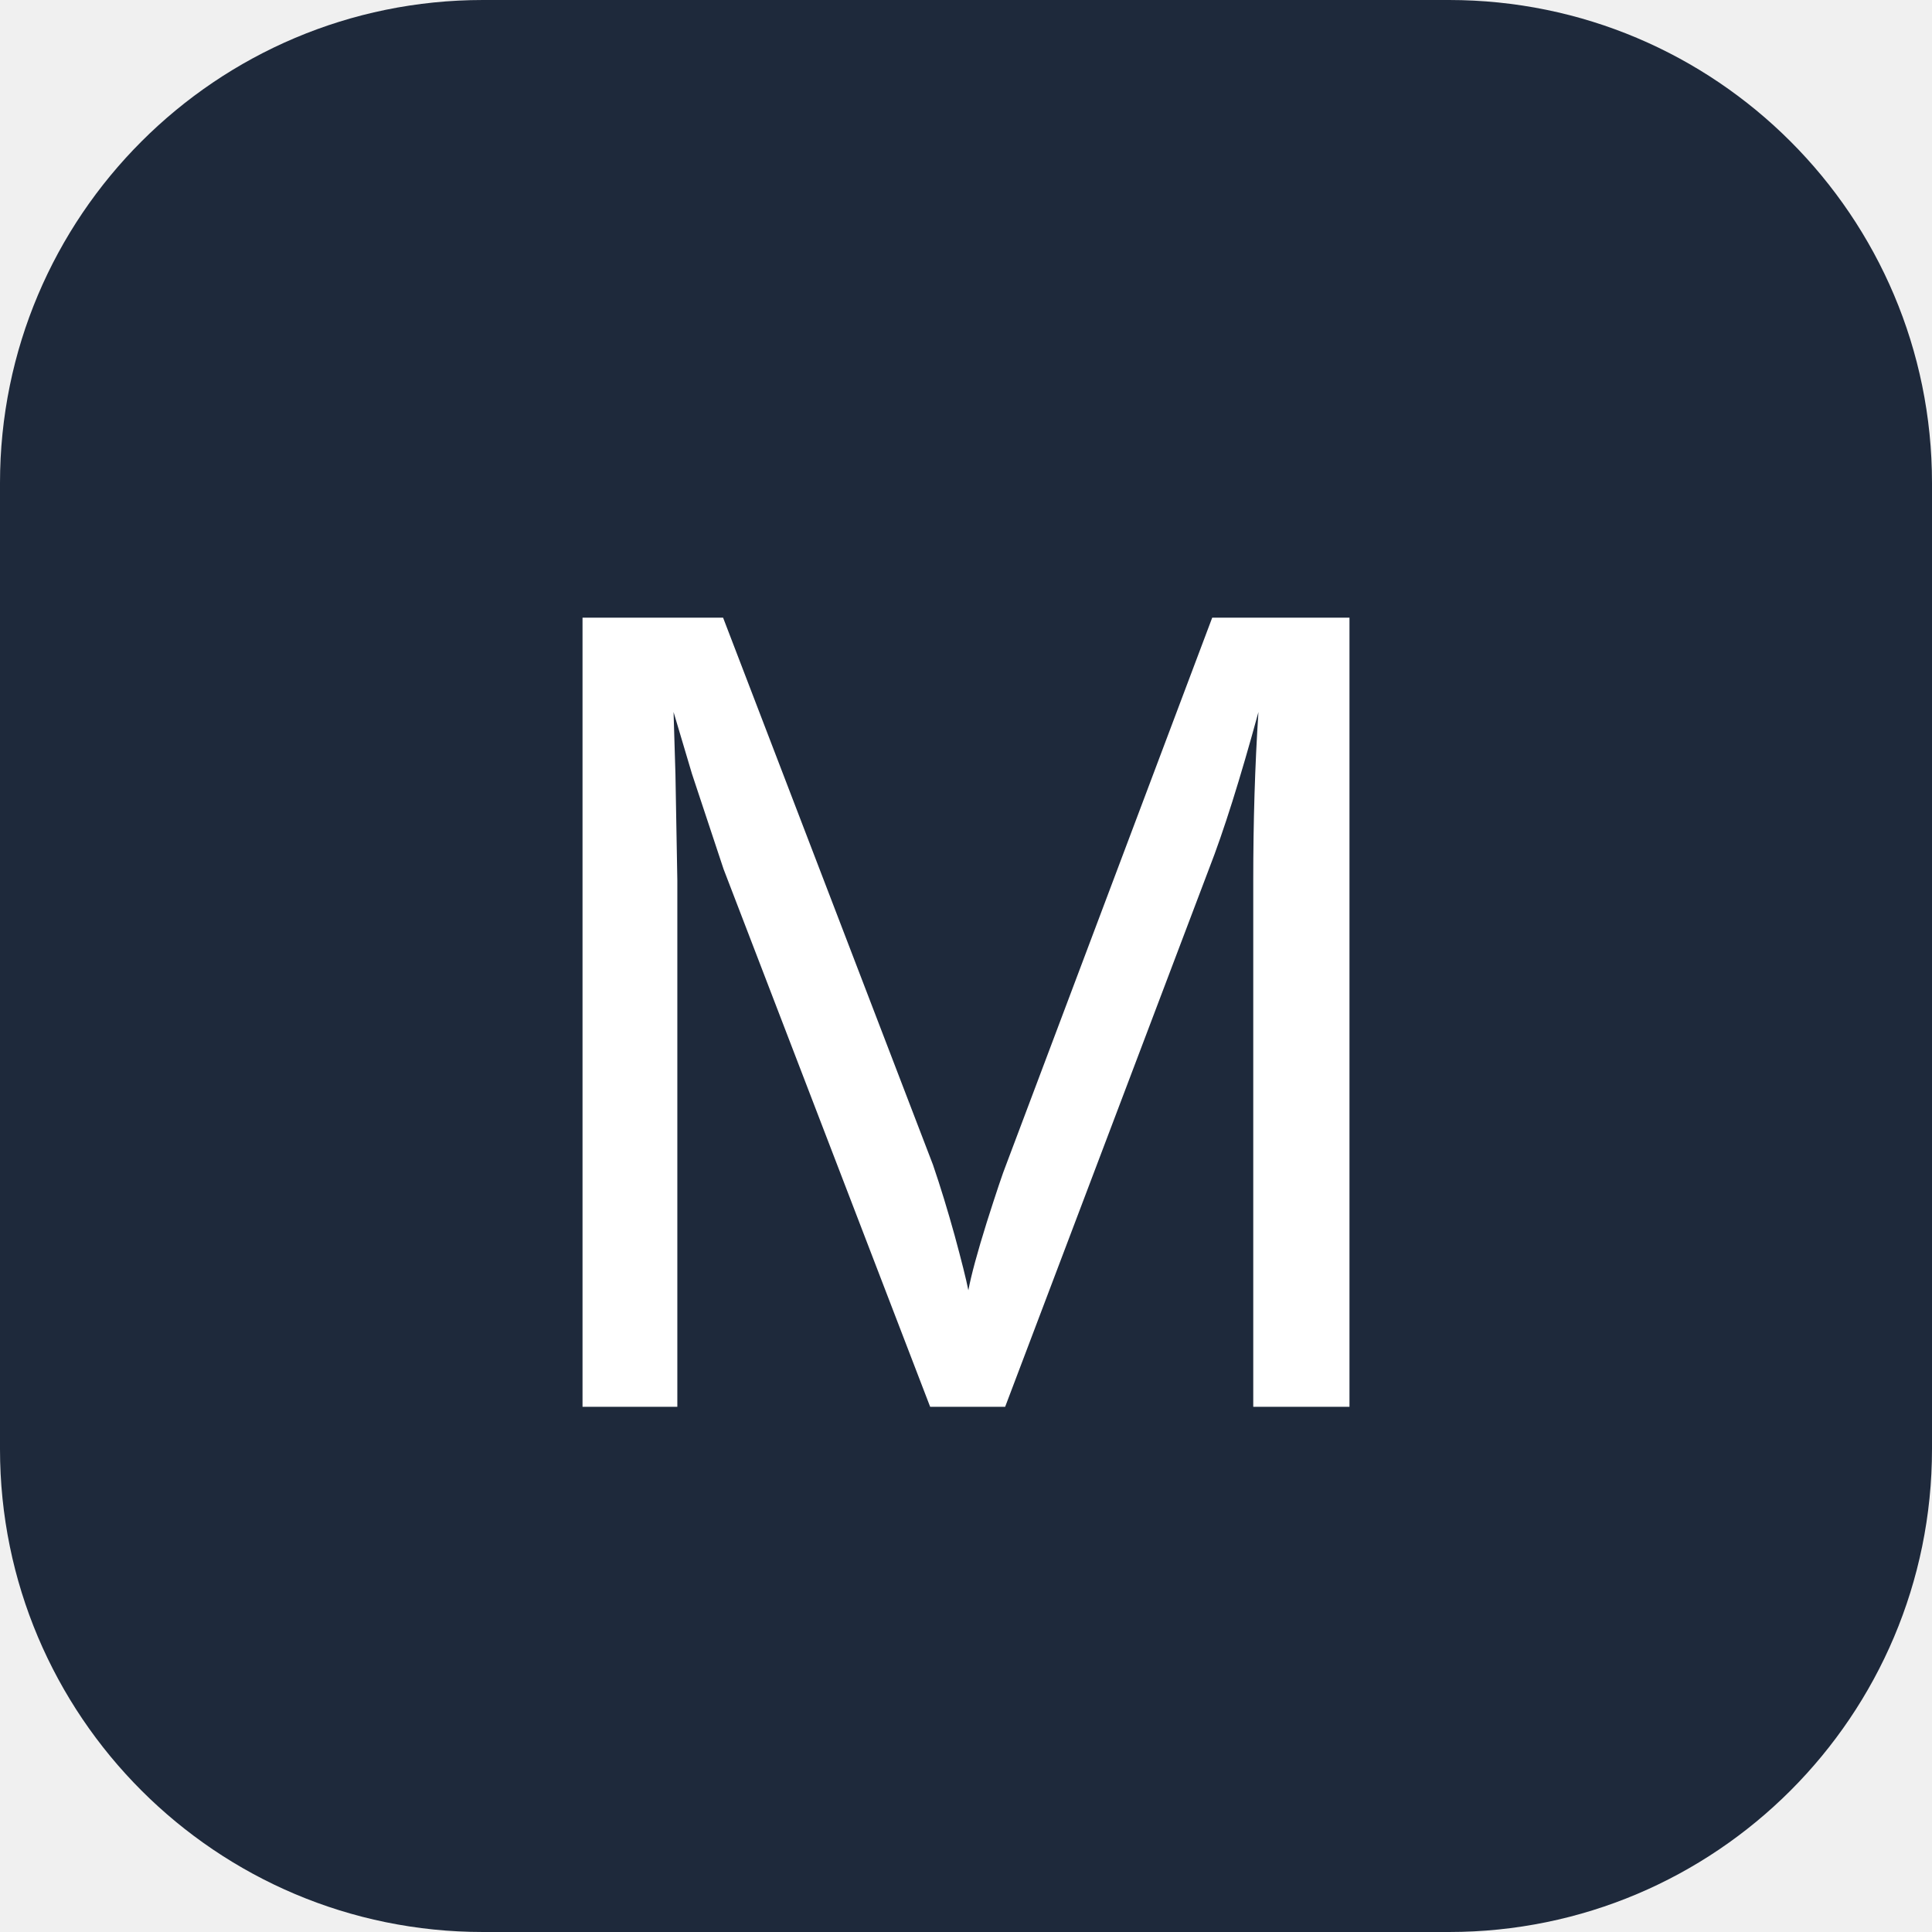
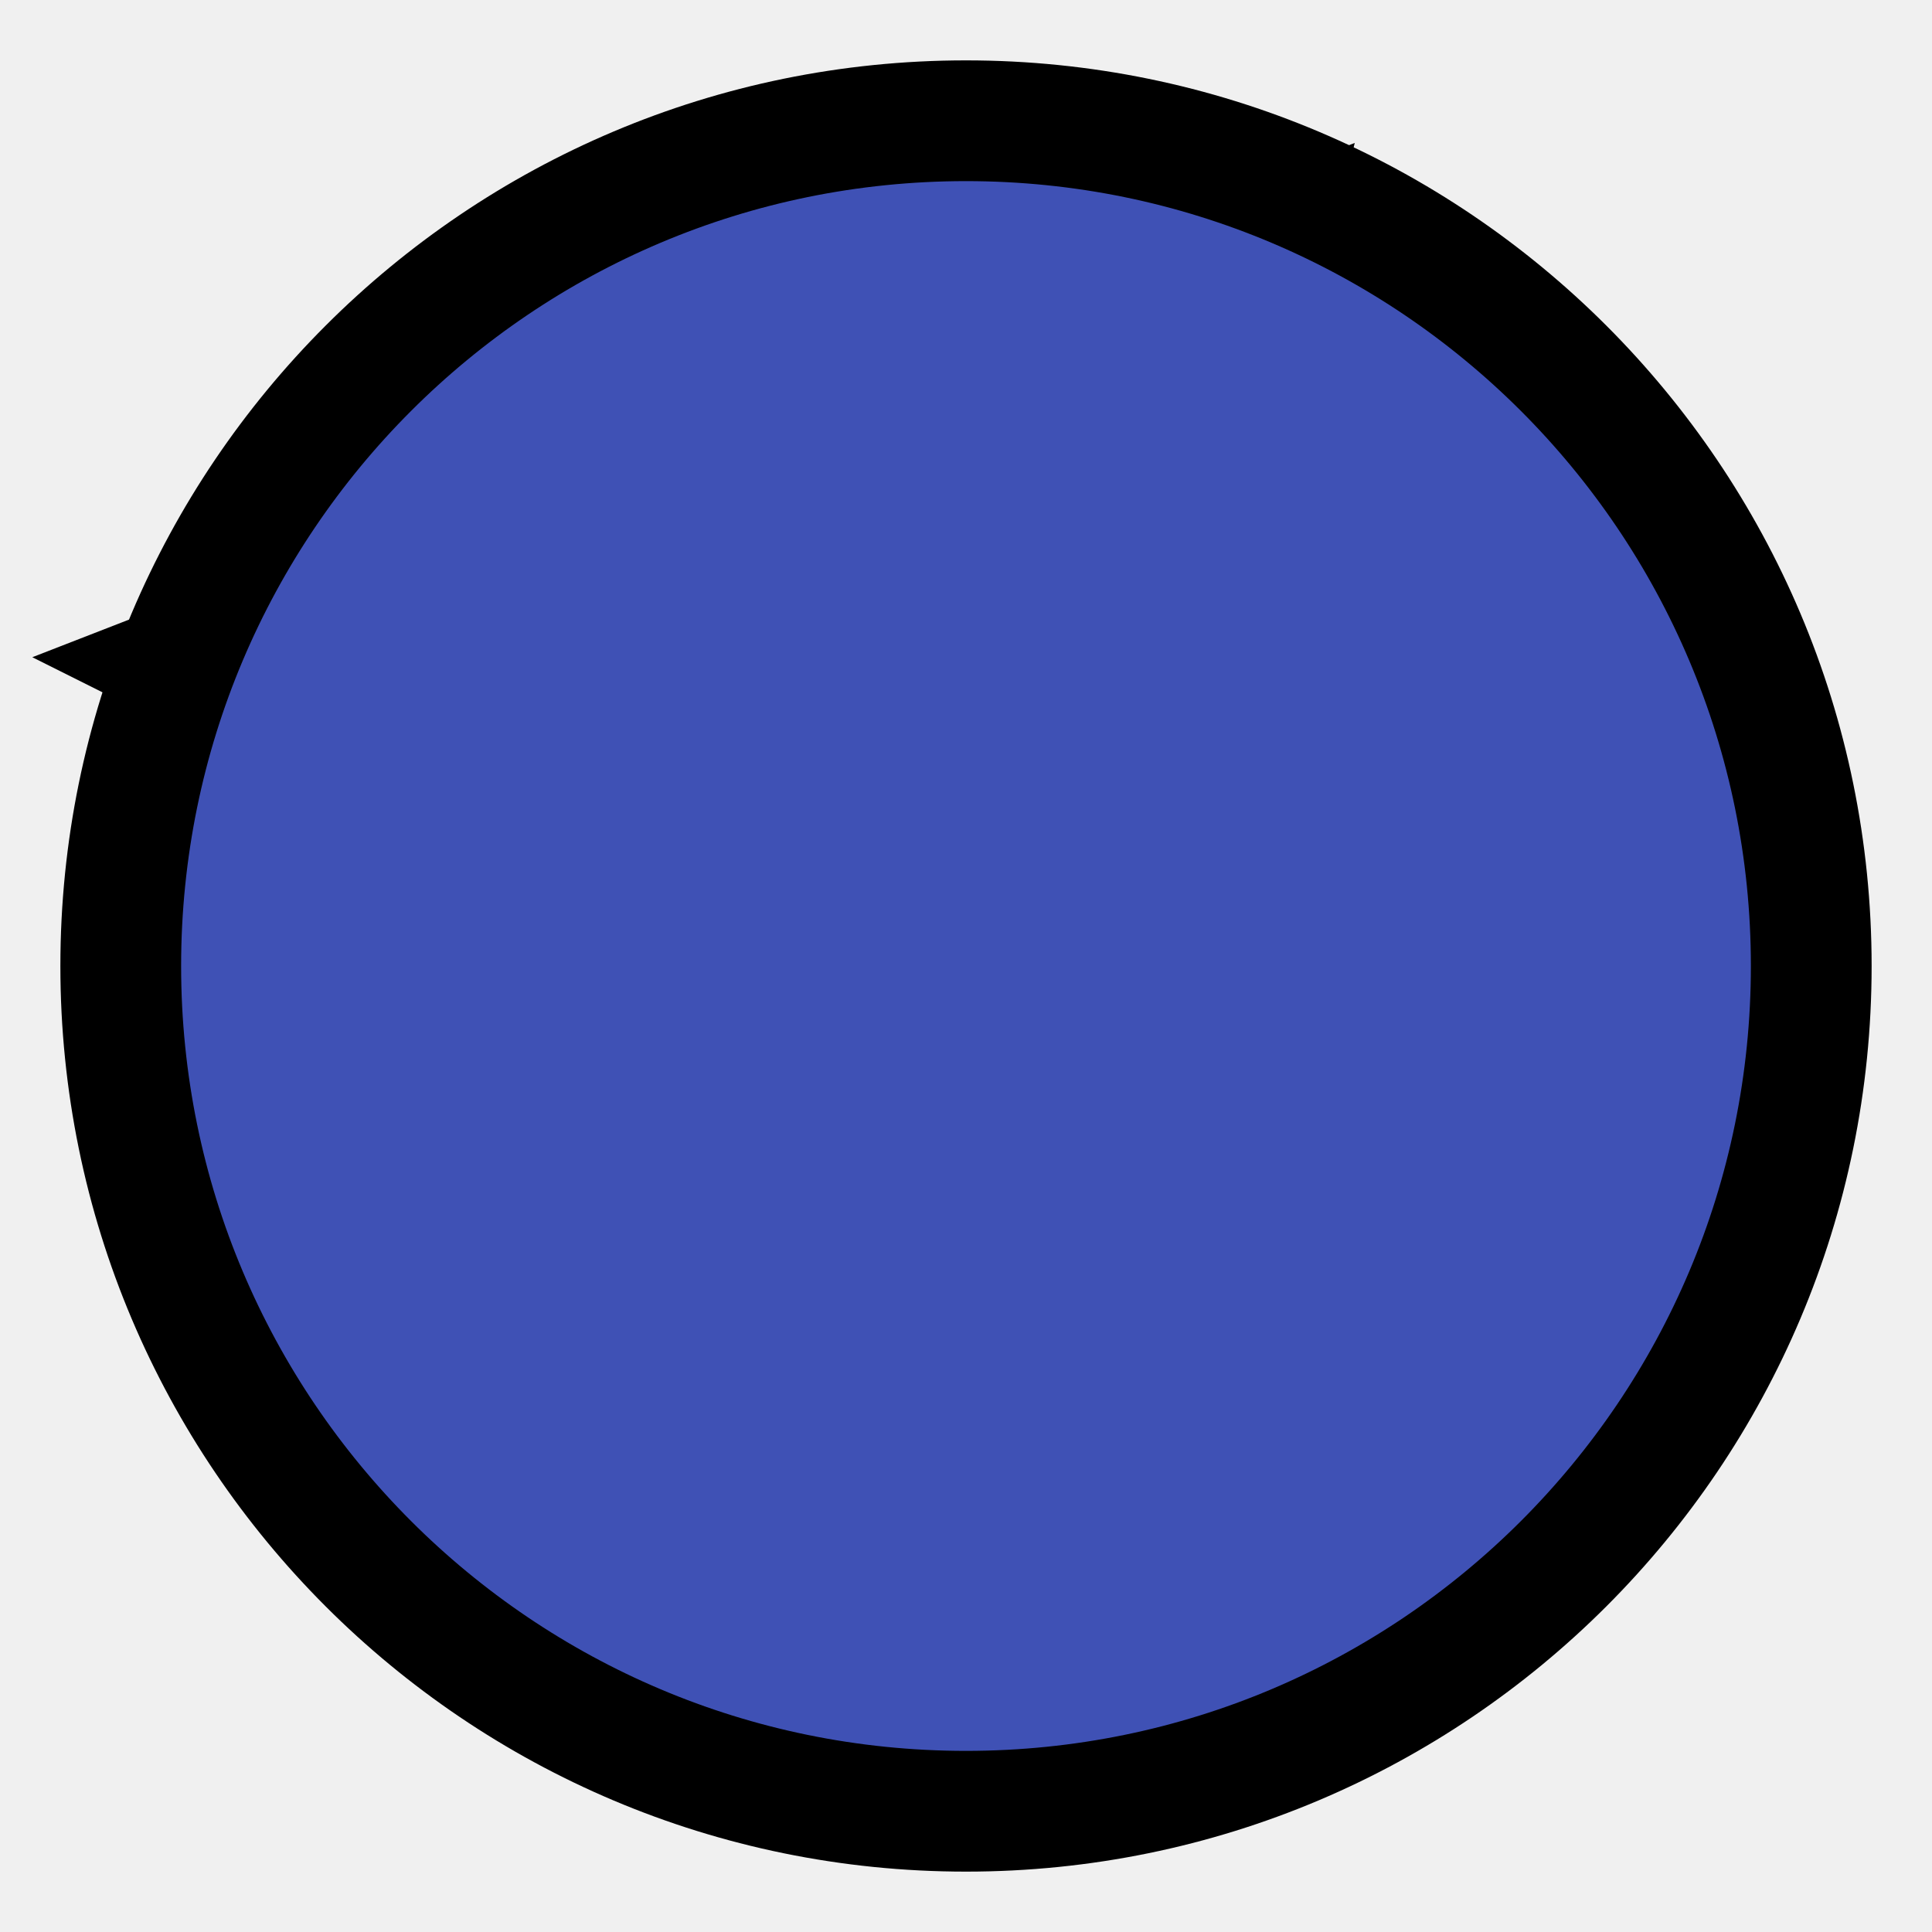
- <svg xmlns="http://www.w3.org/2000/svg" viewBox="0 0 64 64">
-   <rect width="64" height="64" rx="16" fill="#1e293b" />
-   <text x="50%" y="55%" text-anchor="middle" font-size="38" fill="#fff" font-family="Arial, sans-serif" dy=".3em">M</text>
+ <svg xmlns="http://www.w3.org/2000/svg" width="32px" height="32px" viewBox="0 0 32 32" version="1.1">
+   <style>
+     .shape {
+       fill: #3f51b5;
+     }
+     @media (prefers-color-scheme: dark) {
+       .shape {
+         fill: #5c6bc0;
+       }
+     }
+   </style>
+   <g id="Logo" stroke="none" stroke-width="1" fill="none" fill-rule="evenodd">
+     <path class="shape" d="M15,10l-4,4l6,6l4-16l-18,7l4,2l2,6l3-4" stroke-width="2" stroke="currentColor" fill="none" fill-rule="nonzero" />
+     <circle class="shape" cx="16" cy="16" r="14" stroke-width="2" stroke="currentColor" fill="none" />
+   </g>
</svg>
